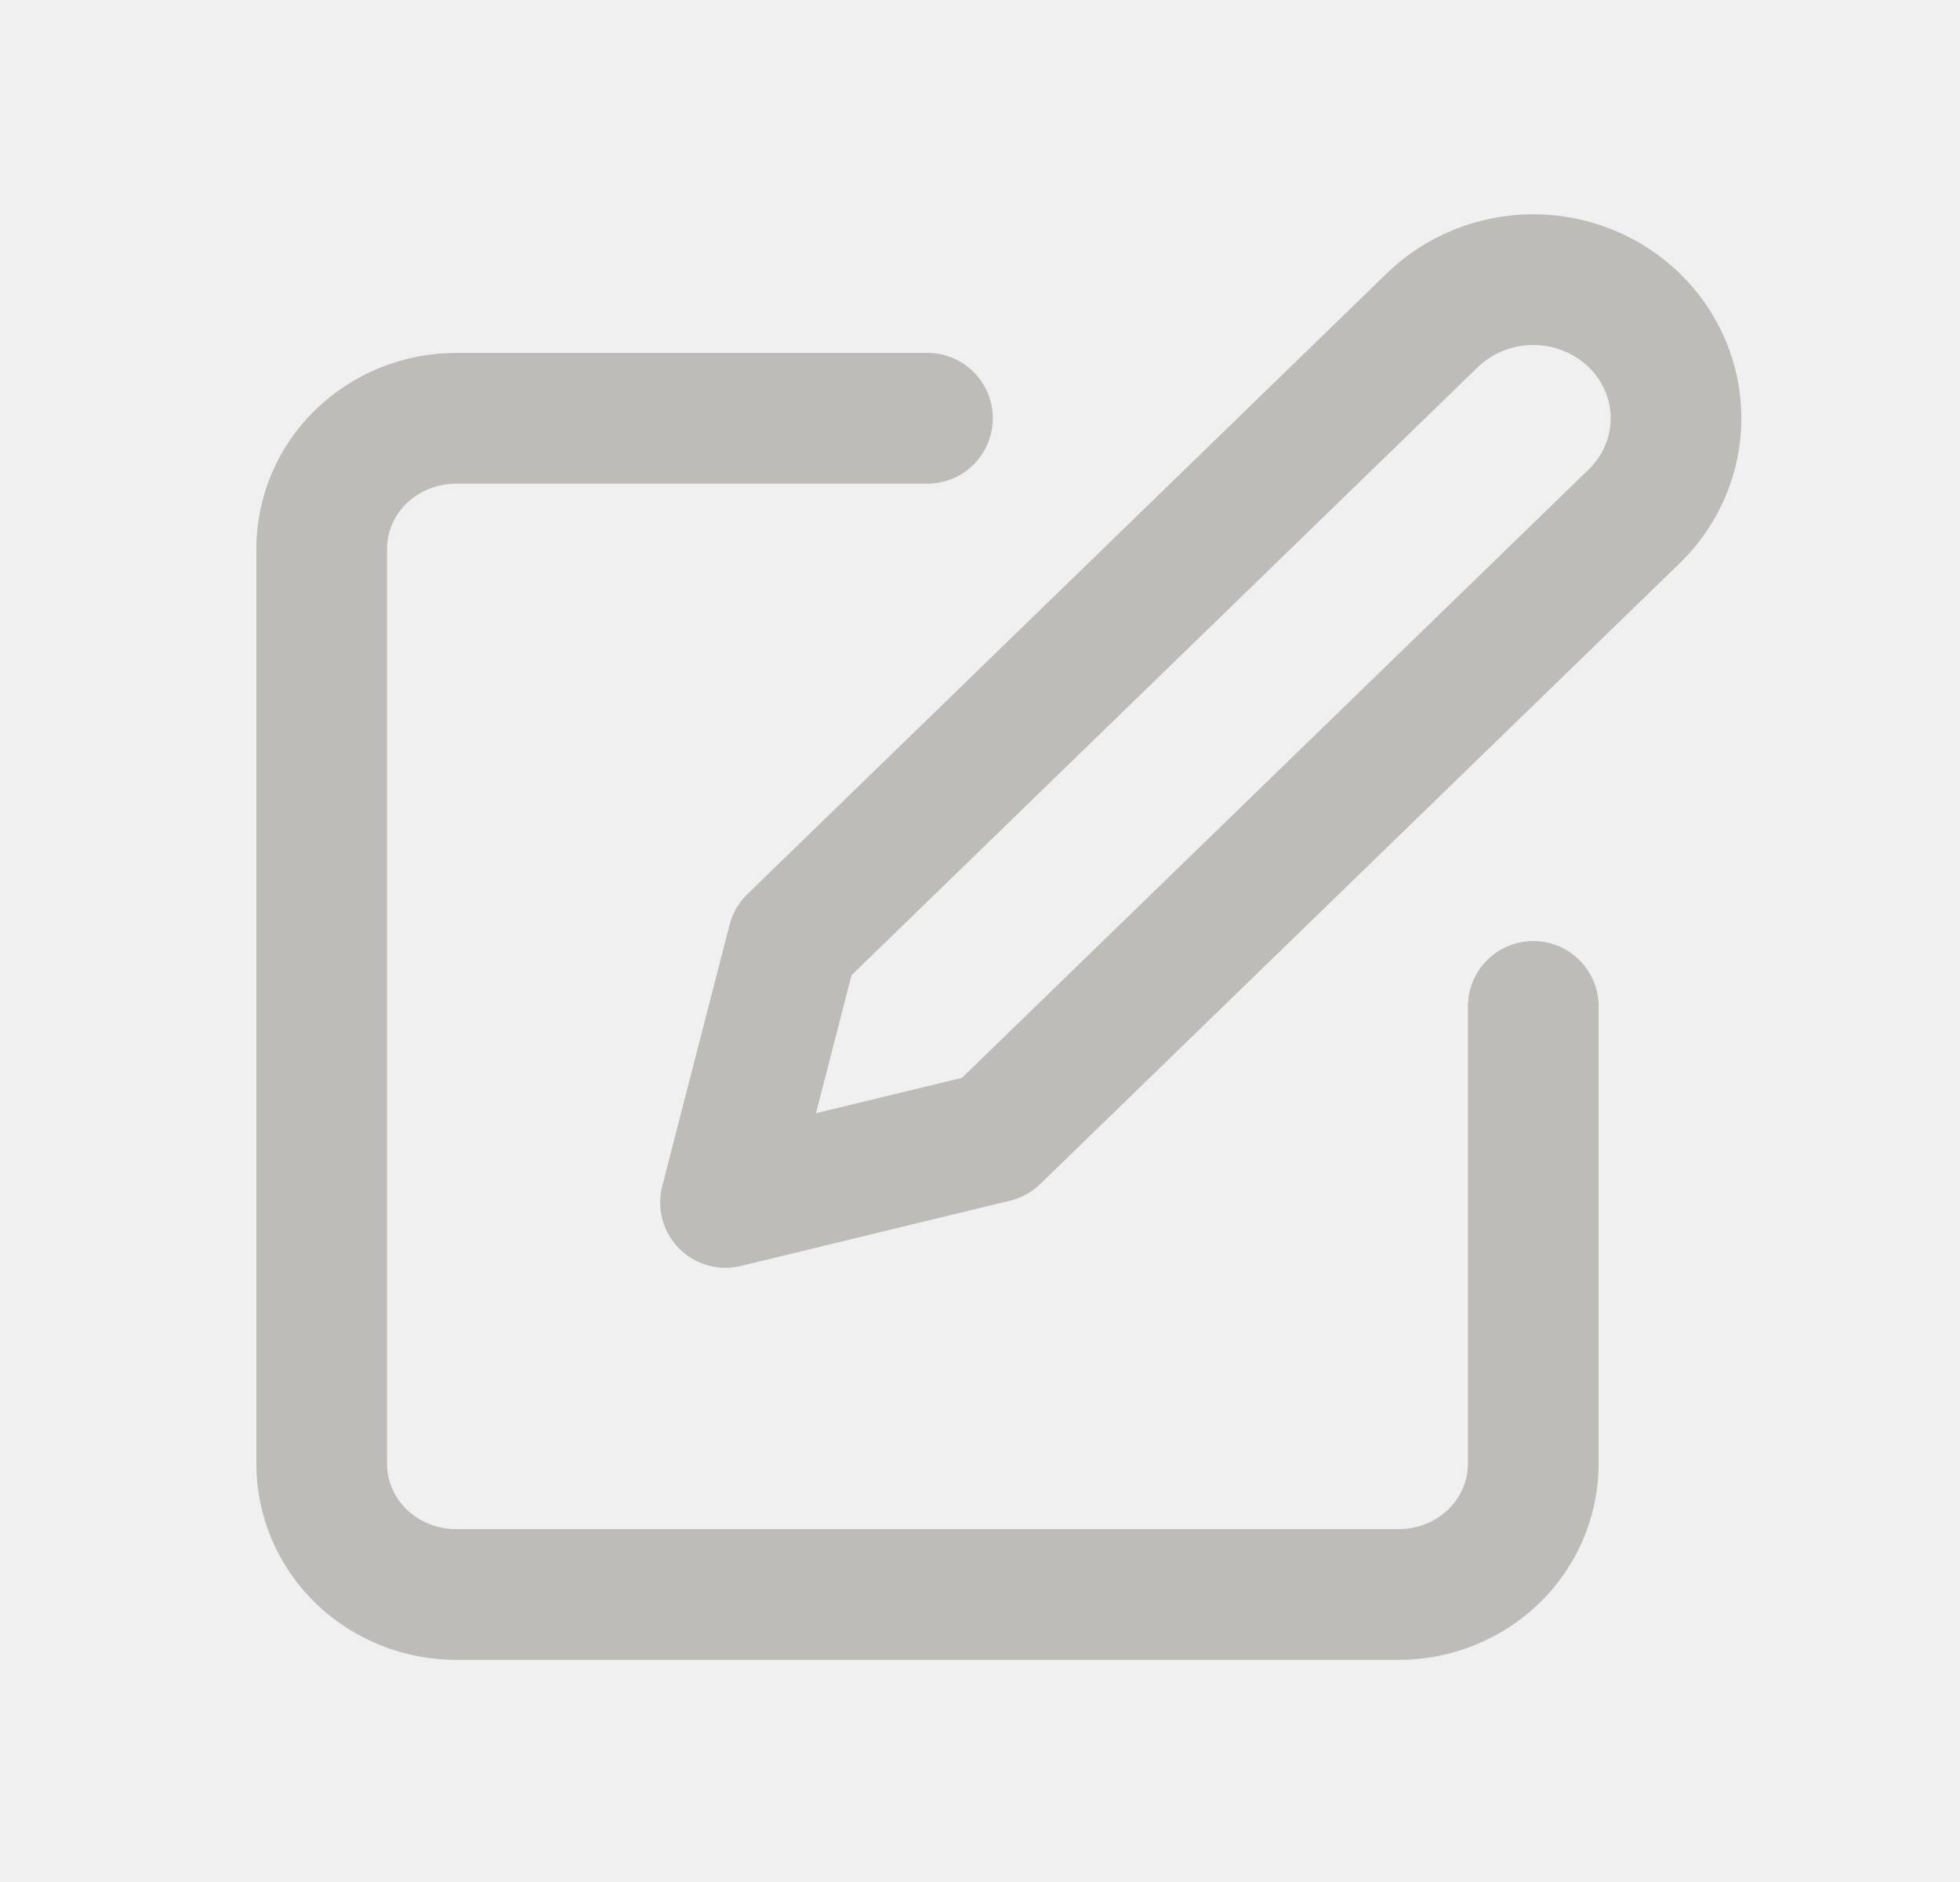
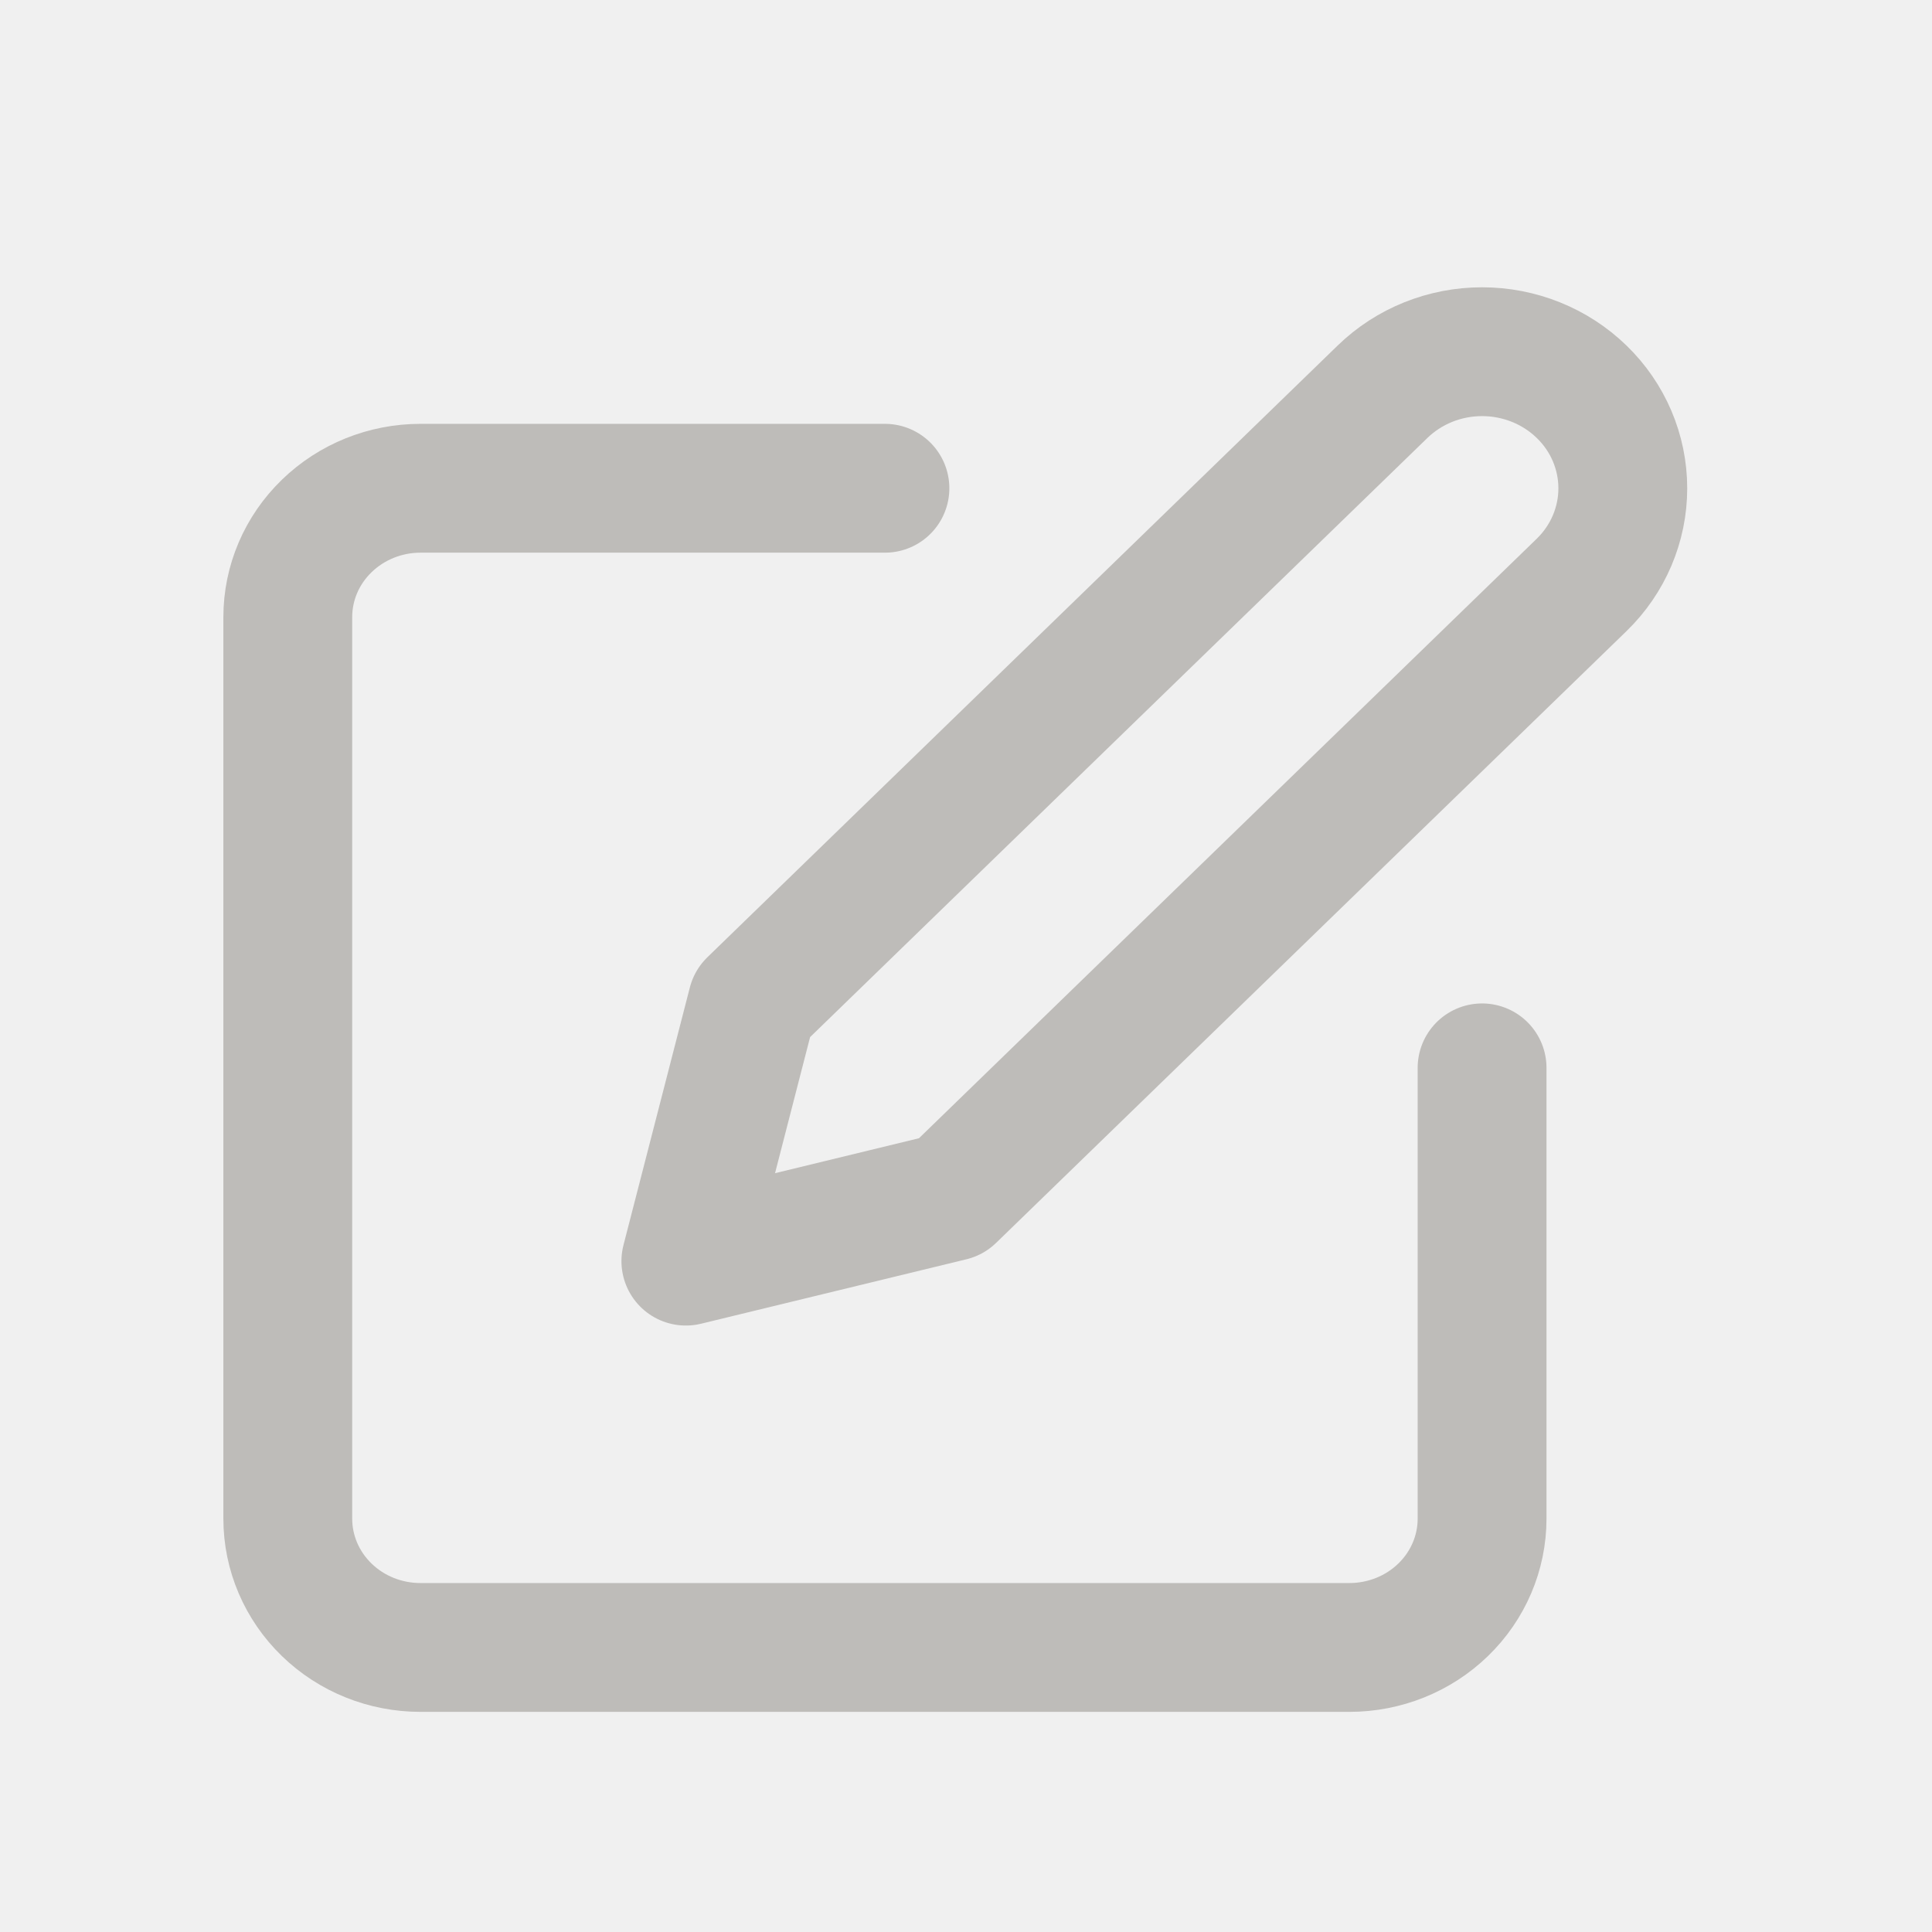
- <svg xmlns="http://www.w3.org/2000/svg" width="25" height="24" viewBox="0 0 25 24" fill="none">
-   <g clip-path="url(#clip0_689_5508)">
-     <path d="M11.83 5.334H5.82C5.364 5.334 4.928 5.51 4.605 5.822C4.283 6.135 4.103 6.559 4.103 7.001V18.667C4.103 19.109 4.283 19.533 4.605 19.846C4.928 20.158 5.364 20.334 5.82 20.334H17.84C18.295 20.334 18.732 20.158 19.054 19.846C19.376 19.533 19.557 19.109 19.557 18.667V12.834" stroke="#BEBCB9" stroke-width="1.667" stroke-linecap="round" stroke-linejoin="round" />
-     <path d="M18.269 4.084C18.611 3.753 19.074 3.566 19.557 3.566C20.04 3.566 20.503 3.753 20.845 4.084C21.186 4.416 21.378 4.865 21.378 5.334C21.378 5.803 21.186 6.253 20.845 6.584L12.688 14.501L9.254 15.334L10.113 12.001L18.269 4.084Z" stroke="#BEBCB9" stroke-width="1.667" stroke-linecap="round" stroke-linejoin="round" />
+ <svg xmlns="http://www.w3.org/2000/svg" width="25" height="25" viewBox="0 0 25 25" fill="none">
+   <g clip-path="url(#clip0_689_5497)">
+     <path d="M11.451 6.318H5.441C4.985 6.318 4.549 6.494 4.227 6.807C3.905 7.119 3.724 7.543 3.724 7.985V19.652C3.724 20.094 3.905 20.518 4.227 20.83C4.549 21.143 4.985 21.318 5.441 21.318H17.461C17.916 21.318 18.353 21.143 18.675 20.83C18.997 20.518 19.178 20.094 19.178 19.652V13.818" stroke="#BEBCB9" stroke-width="1.667" stroke-linecap="round" stroke-linejoin="round" />
+     <path d="M17.89 5.069C18.232 4.737 18.695 4.551 19.178 4.551C19.661 4.551 20.124 4.737 20.466 5.069C20.808 5.4 20.999 5.85 20.999 6.319C20.999 6.787 20.808 7.237 20.466 7.569L12.309 15.485L8.875 16.319L9.734 12.985L17.89 5.069Z" stroke="#BEBCB9" stroke-width="1.667" stroke-linecap="round" stroke-linejoin="round" />
  </g>
  <defs>
-     <clipPath id="clip0_689_5508">
-       <rect width="20.606" height="20" fill="white" transform="translate(2.38574 2)" />
+     <clipPath id="clip0_689_5497">
+       <rect width="20.606" height="20" fill="white" transform="translate(2.00684 2.98438)" />
    </clipPath>
  </defs>
</svg>
